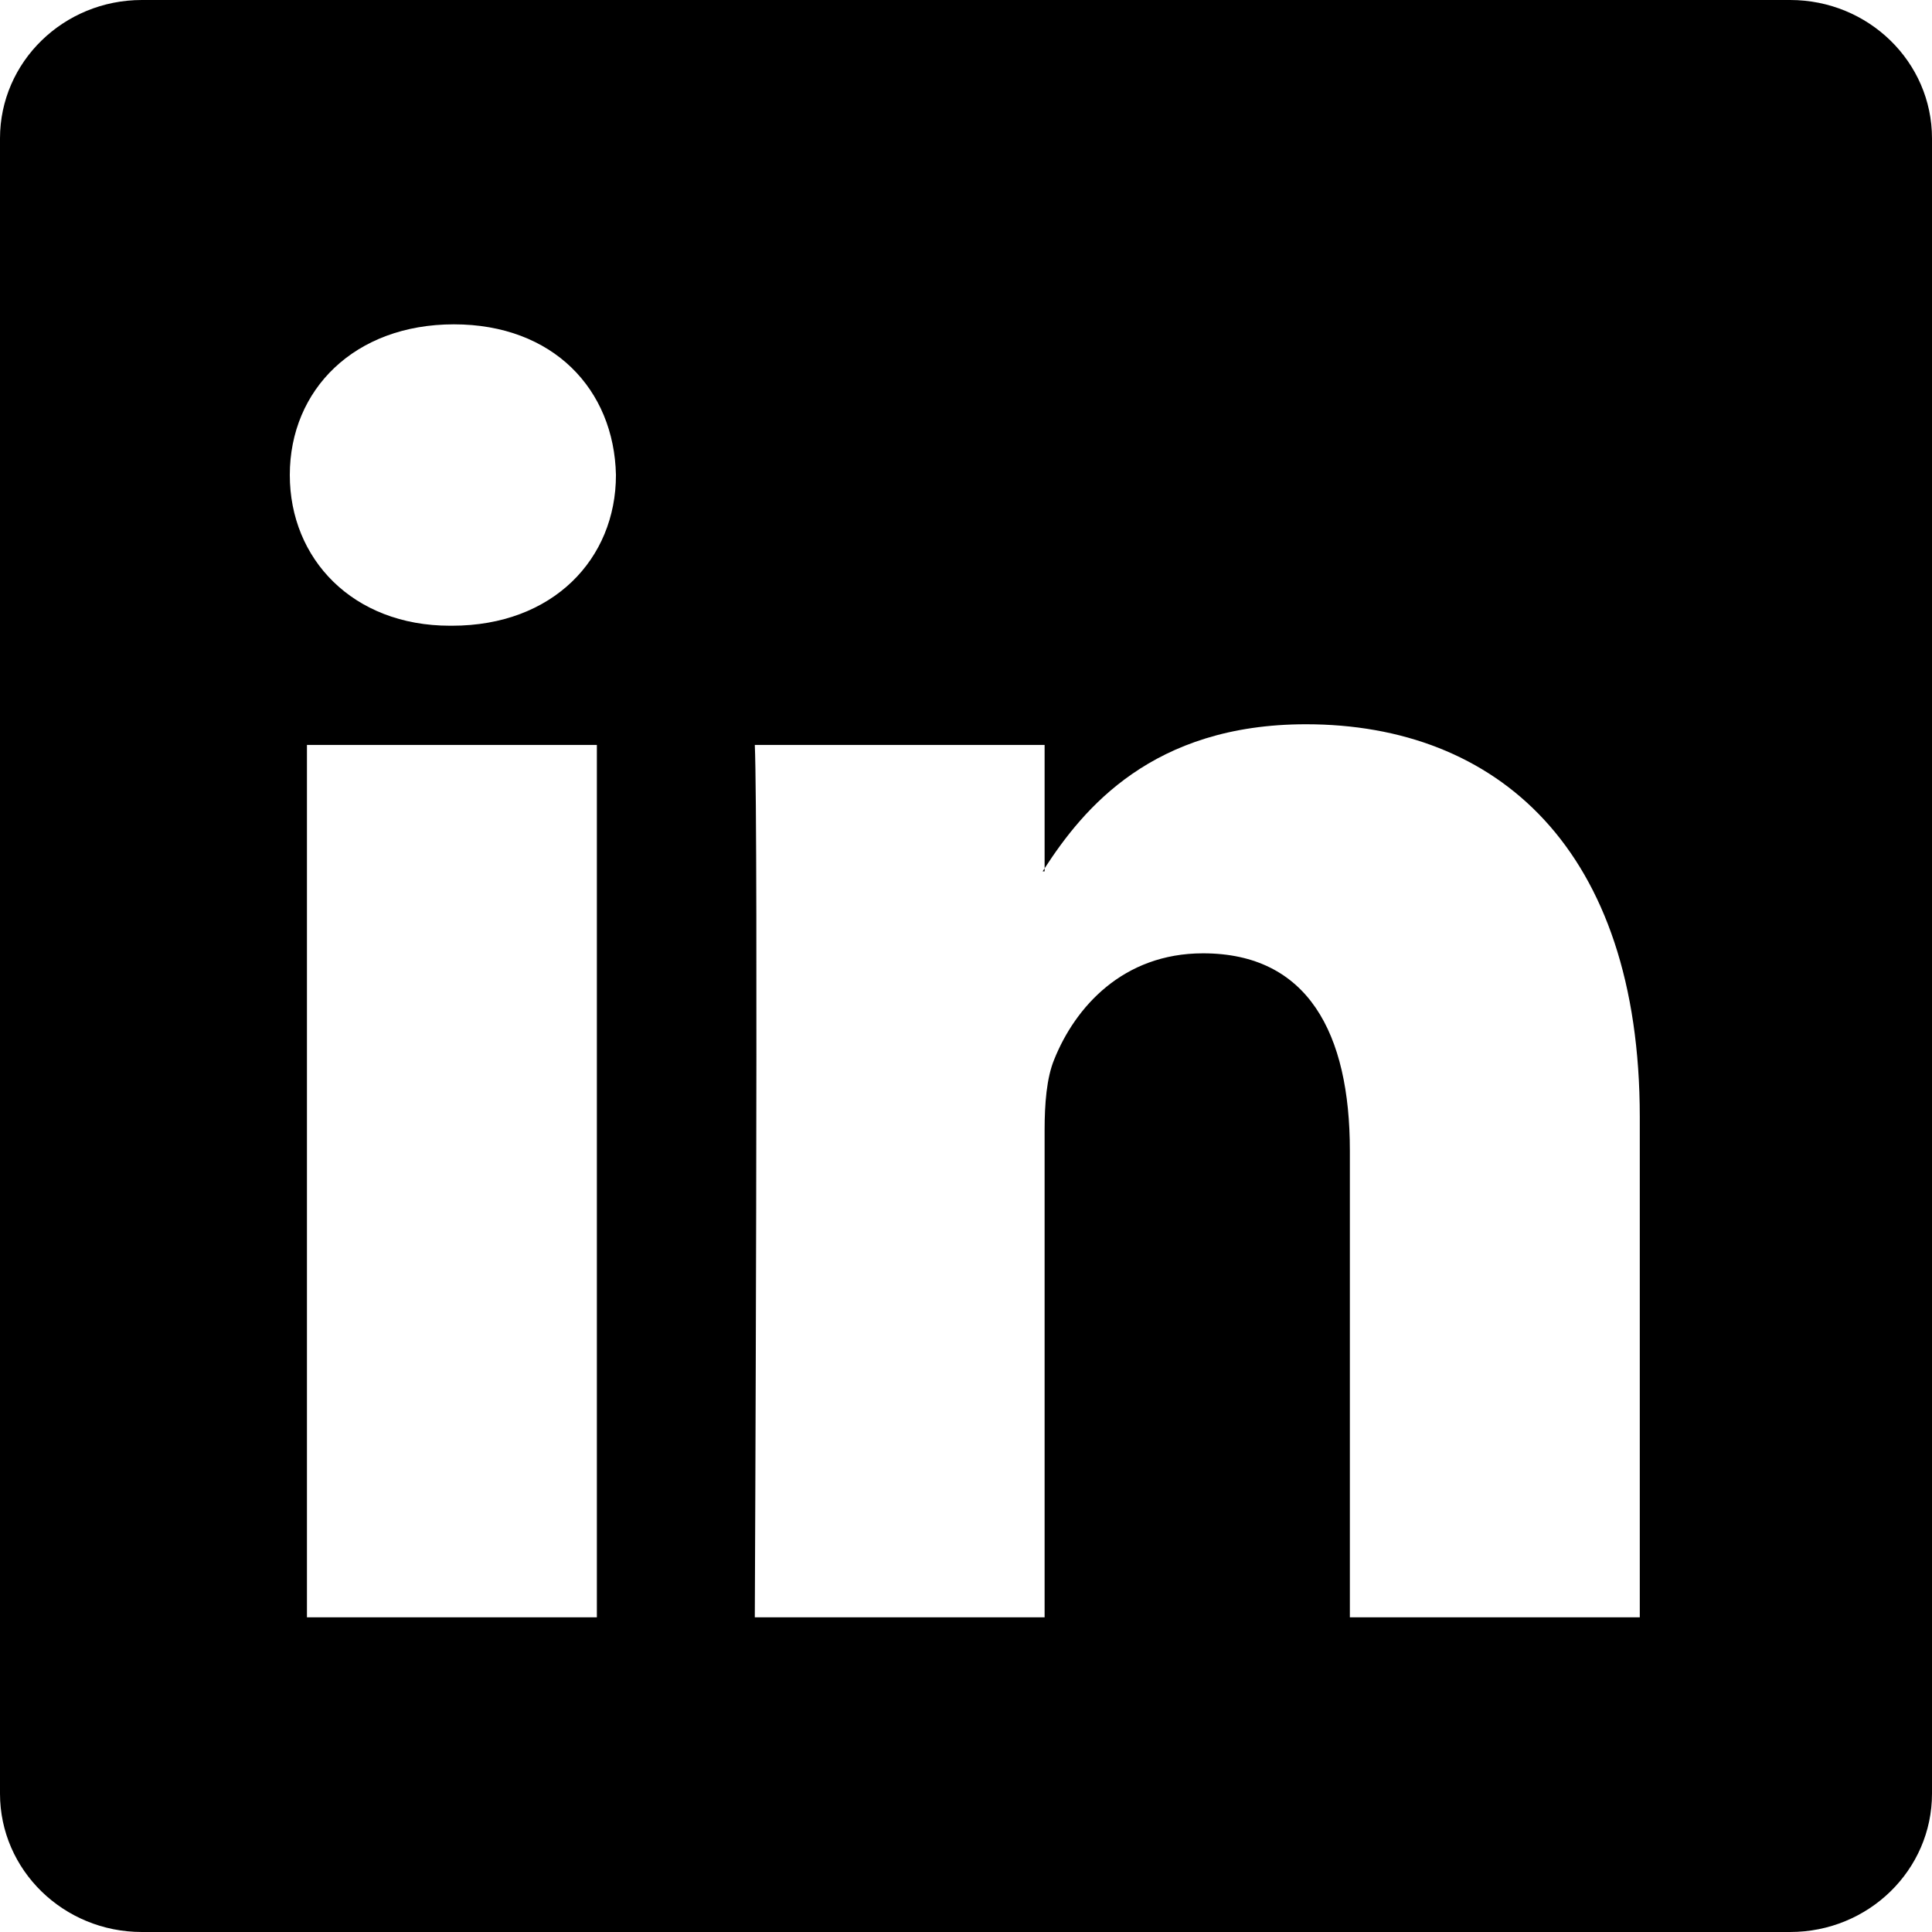
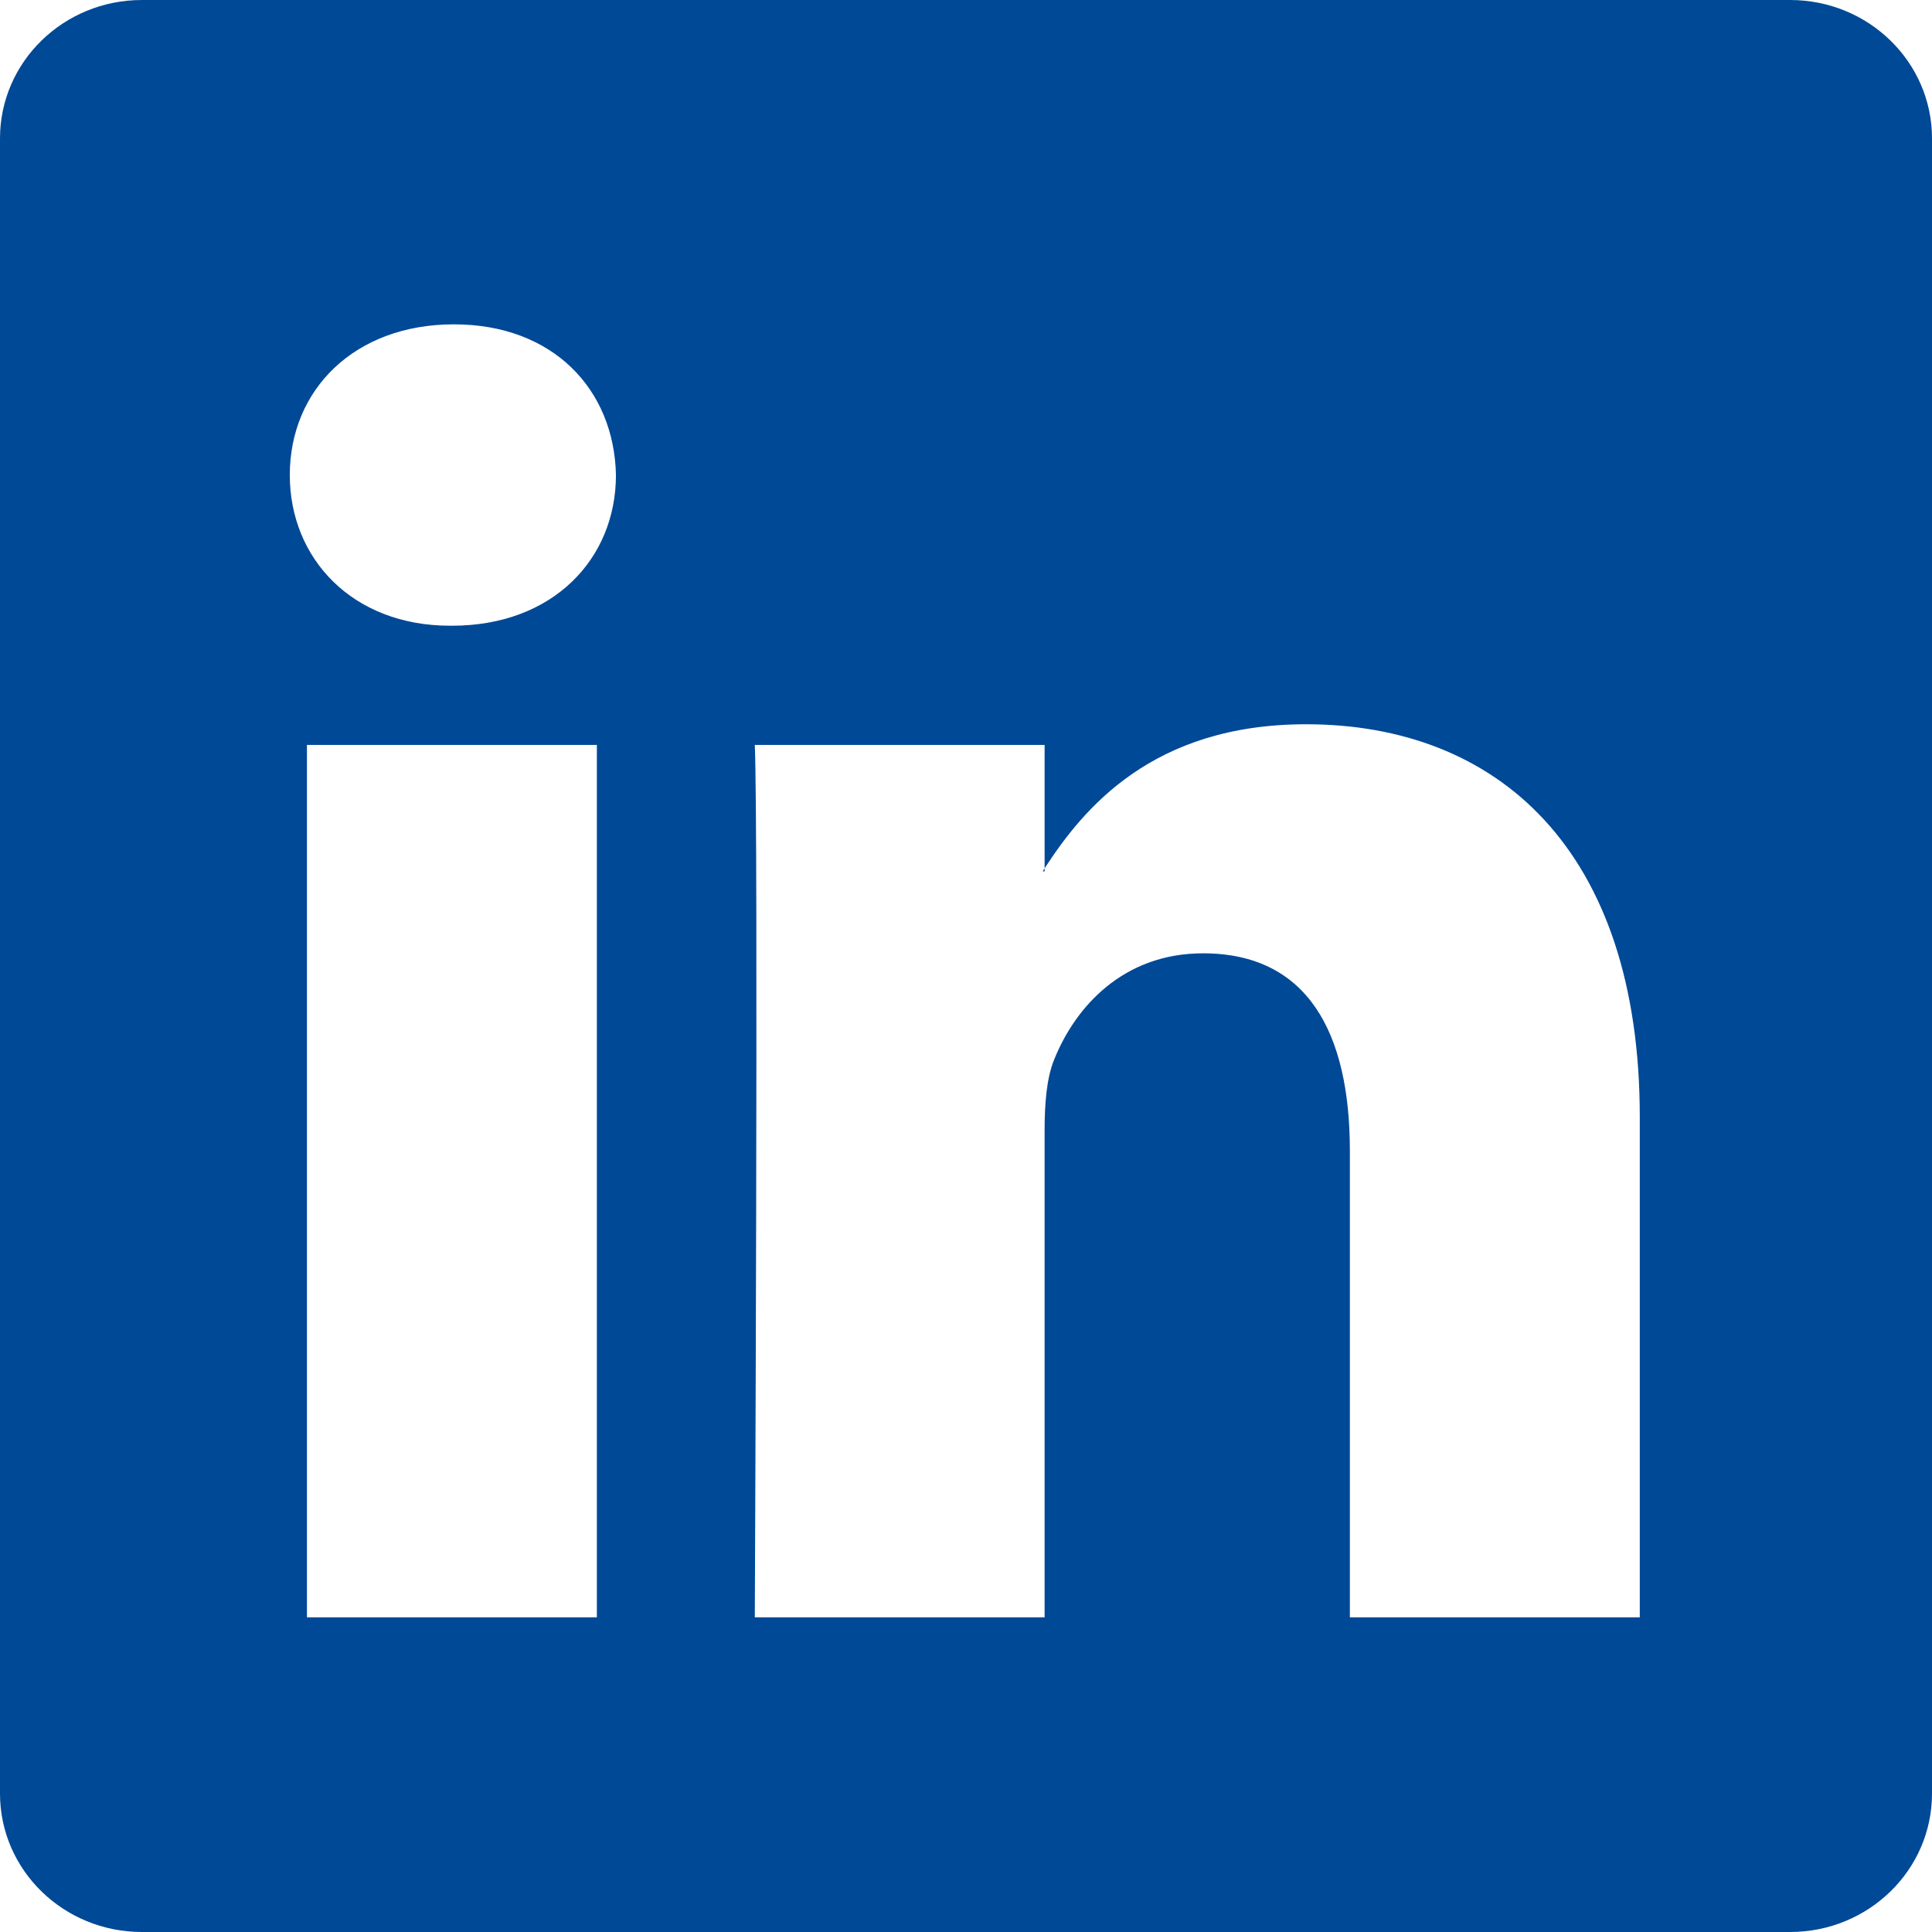
- <svg xmlns="http://www.w3.org/2000/svg" width="16" height="16" fill="currentColor" class="bi bi-linkedin" viewBox="0 0 16 16">
+ <svg xmlns="http://www.w3.org/2000/svg" width="16" height="16" fill="#004997" class="bi bi-linkedin" viewBox="0 0 16 16">
  <path d="M0 1.146C0 .513.526 0 1.175 0h13.65C15.474 0 16 .513 16 1.146v13.708c0 .633-.526 1.146-1.175 1.146H1.175C.526 16 0 15.487 0 14.854zm4.943 12.248V6.169H2.542v7.225zm-1.2-8.212c.837 0 1.358-.554 1.358-1.248-.015-.709-.52-1.248-1.342-1.248S2.4 3.226 2.4 3.934c0 .694.521 1.248 1.327 1.248zm4.908 8.212V9.359c0-.216.016-.432.08-.586.173-.431.568-.878 1.232-.878.869 0 1.216.662 1.216 1.634v3.865h2.401V9.25c0-2.22-1.184-3.252-2.764-3.252-1.274 0-1.845.7-2.165 1.193v.025h-.016l.016-.025V6.169h-2.4c.03.678 0 7.225 0 7.225z" />
</svg>
